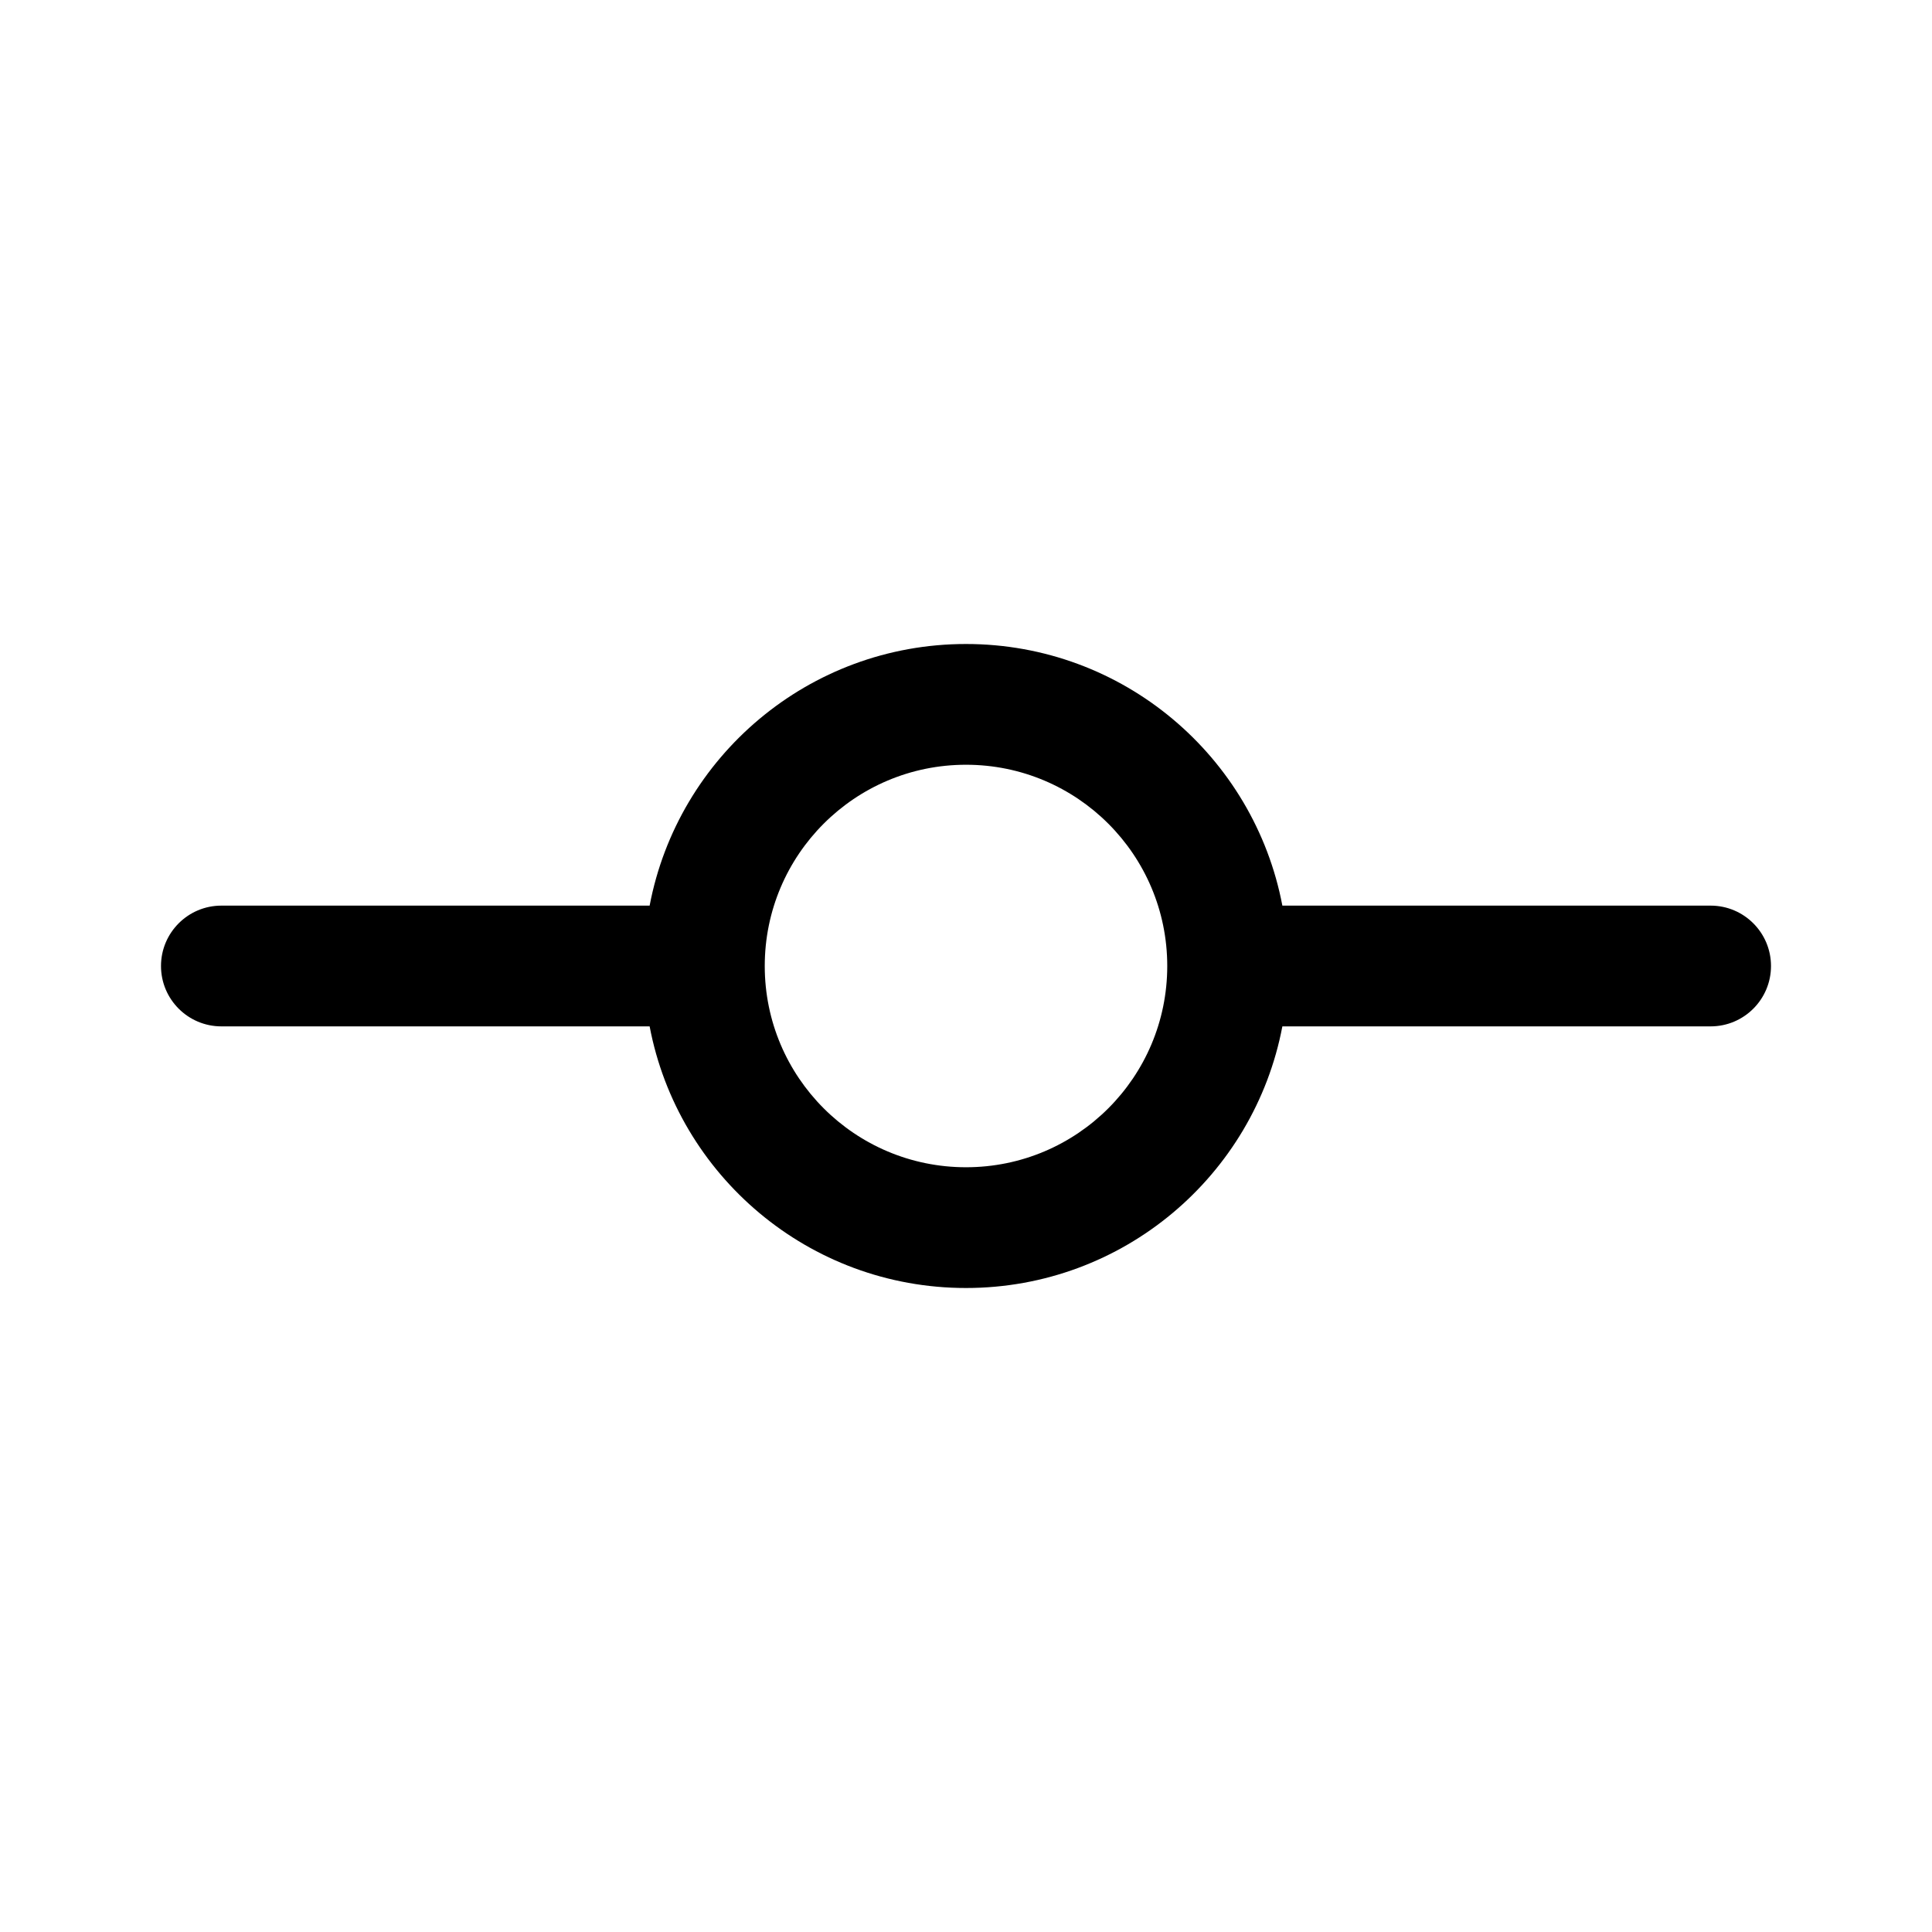
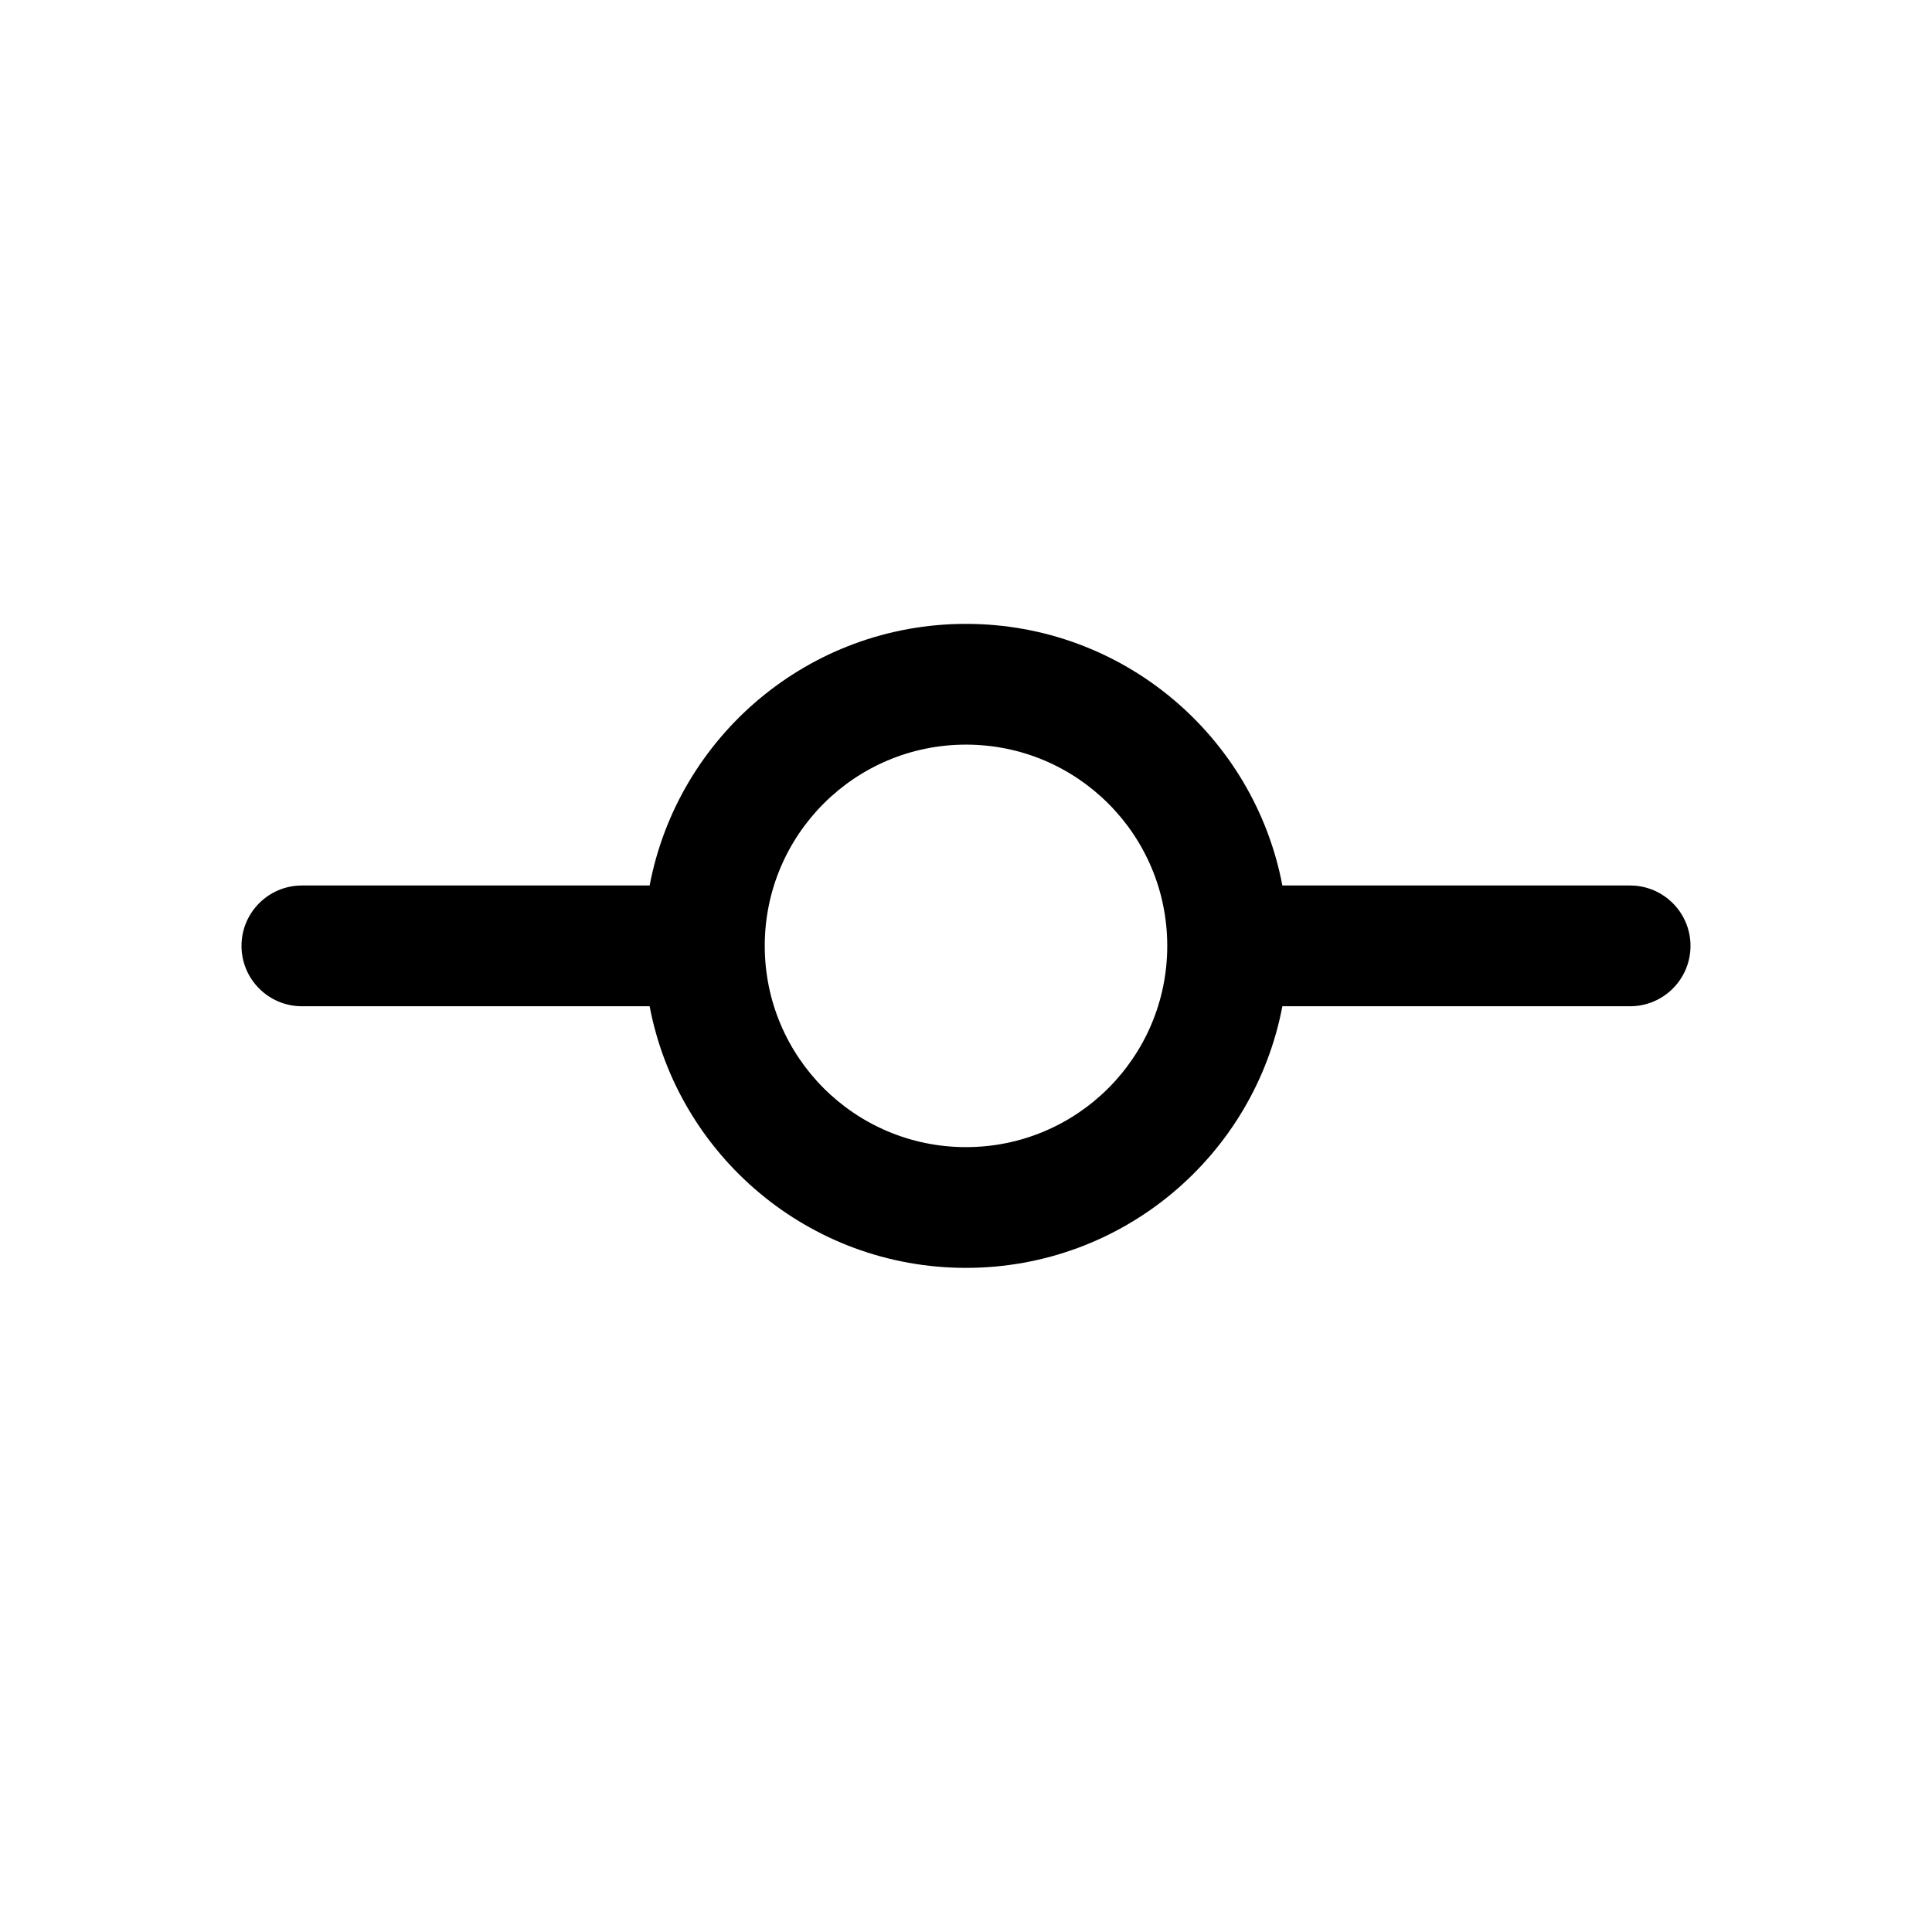
<svg xmlns="http://www.w3.org/2000/svg" viewBox="0 0 24 24" width="24" height="24" fill="currentColor">
-   <g transform="translate(2, 8)">
-     <path d="M13.93 3.25C13.579 1.399 11.953 0 10 0C8.047 0 6.421 1.399 6.07 3.25L0.75 3.25C0.336 3.25 0 3.586 0 4C0 4.414 0.336 4.75 0.75 4.75L6.07 4.75C6.421 6.601 8.047 8 10 8C11.953 8 13.579 6.601 13.93 4.75L19.25 4.75C19.664 4.75 20 4.414 20 4C20 3.586 19.664 3.25 19.25 3.25L13.93 3.25ZM10 1.5C8.619 1.5 7.5 2.619 7.5 4C7.5 5.381 8.619 6.5 10 6.5C11.381 6.5 12.5 5.381 12.5 4C12.5 2.619 11.381 1.5 10 1.5Z" fill-rule="EVENODD" />
+   <g transform="translate(3, 7.75)">
+     <path d="M12.93 3.25C12.579 1.399 10.953 0 9 0C7.047 0 5.421 1.399 5.07 3.25L0.75 3.25C0.336 3.25 0 3.586 0 4C0 4.414 0.336 4.75 0.75 4.75L5.07 4.75C5.421 6.601 7.047 8 9 8C10.953 8 12.579 6.601 12.93 4.75L17.25 4.75C17.664 4.75 18 4.414 18 4C18 3.586 17.664 3.25 17.25 3.25L12.93 3.25ZM9 1.5C7.619 1.5 6.5 2.619 6.5 4C6.5 5.381 7.619 6.5 9 6.5C10.381 6.5 11.5 5.381 11.5 4C11.5 2.619 10.381 1.5 9 1.5Z" fill-rule="EVENODD" />
  </g>
</svg>
